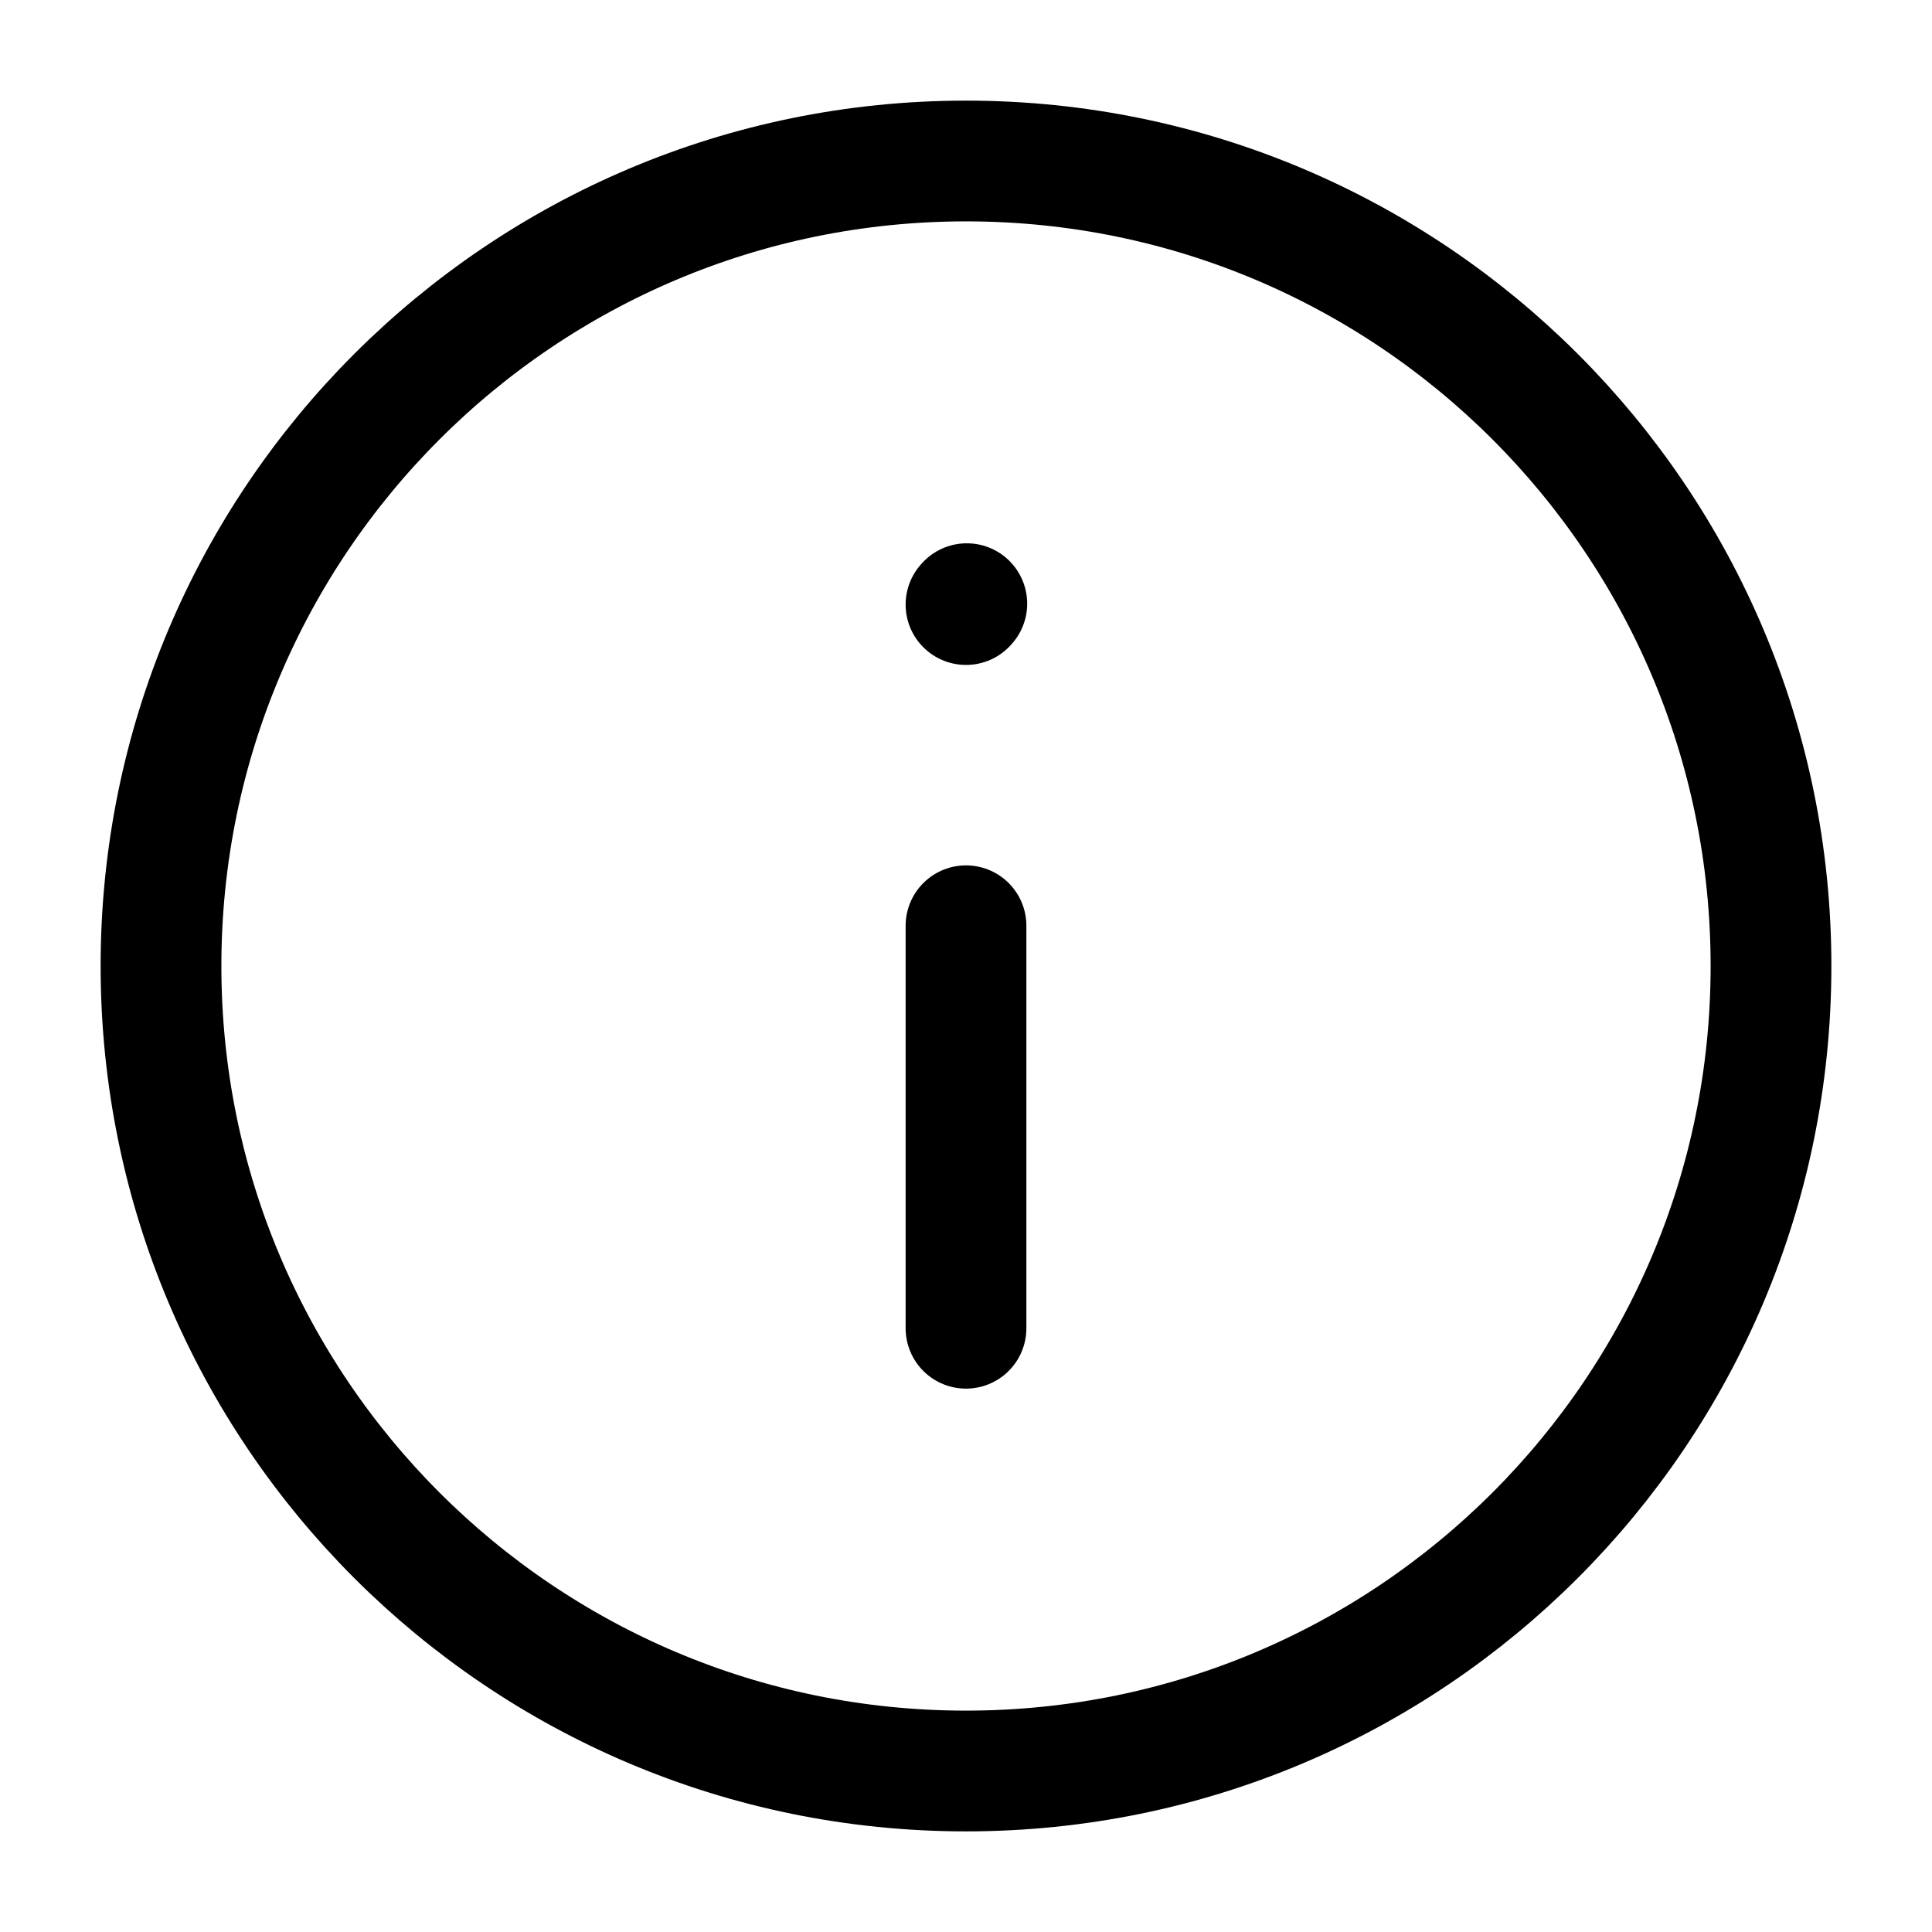
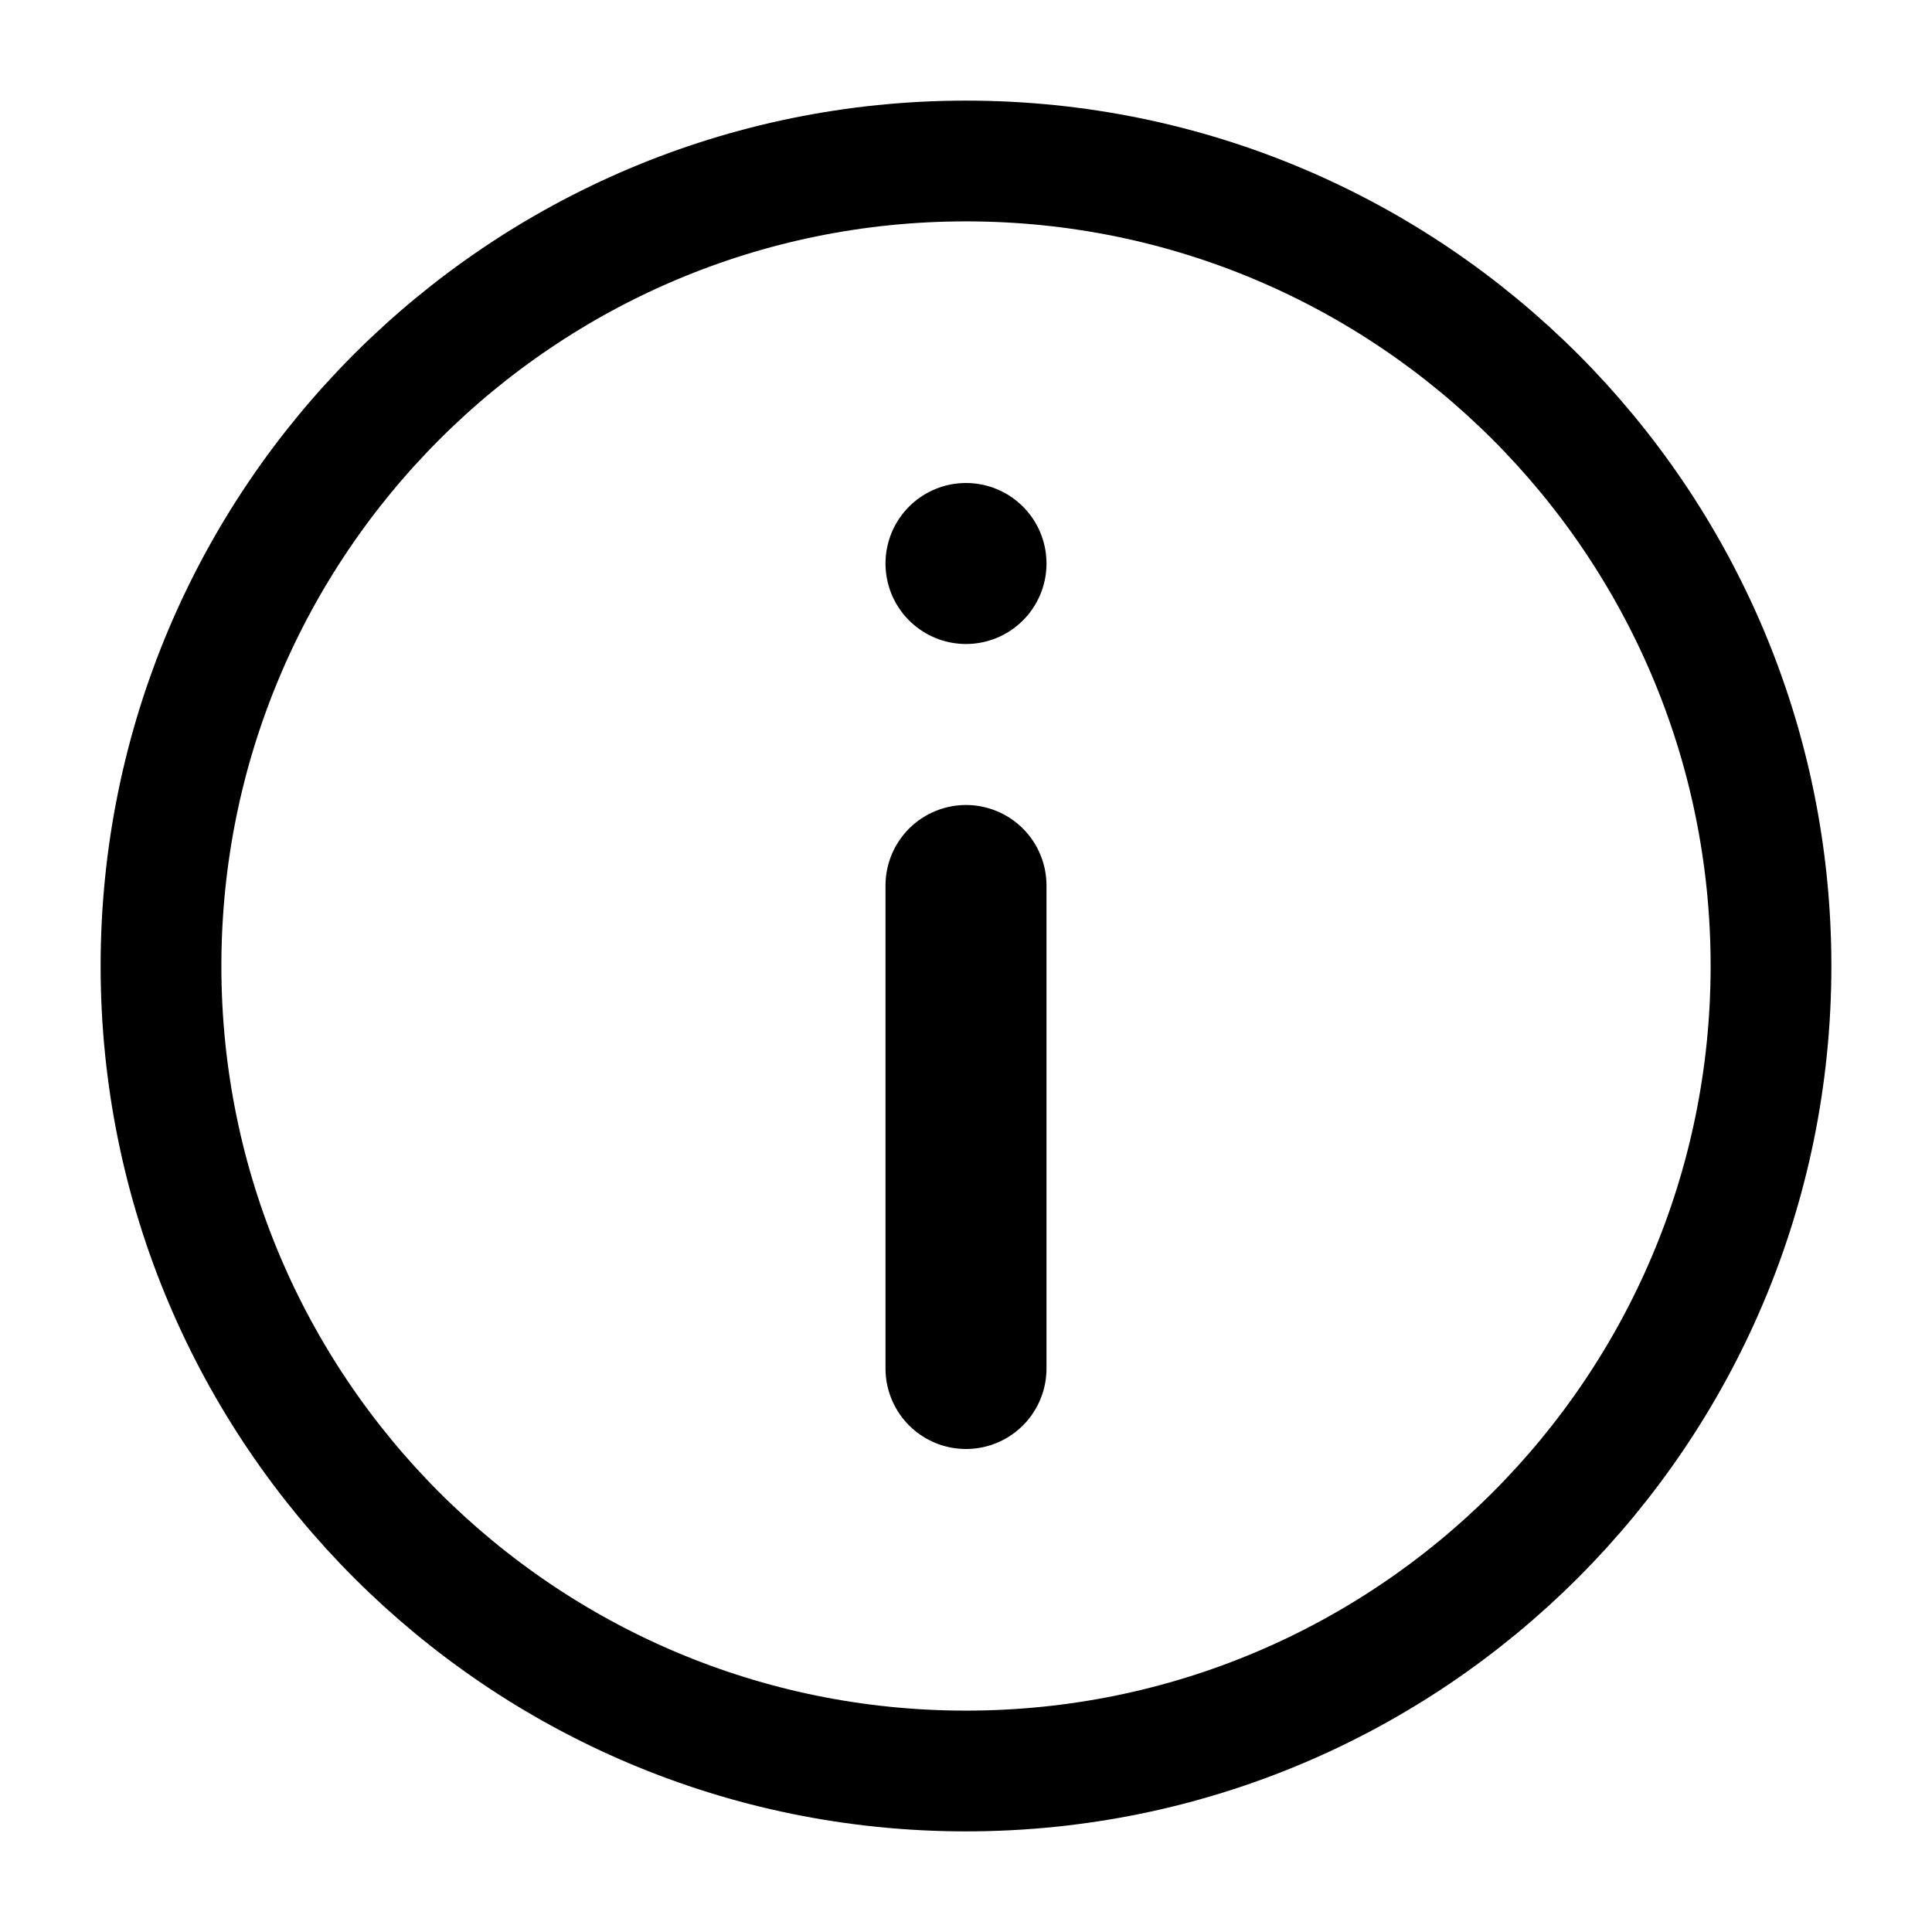
- <svg xmlns="http://www.w3.org/2000/svg" width="24" height="24" stroke-width="1.5" viewBox="0 0 24 24" fill="none">
-   <path d="M12 11.5V16.5" stroke="#000000" stroke-linecap="round" stroke-linejoin="round" />
-   <path d="M12 7.51L12.01 7.499" stroke="#000000" stroke-linecap="round" stroke-linejoin="round" />
-   <path d="M12 22C17.523 22 22 17.523 22 12C22 6.477 17.523 2 12 2C6.477 2 2 6.477 2 12C2 17.523 6.477 22 12 22Z" stroke="#000000" stroke-linecap="round" stroke-linejoin="round" />
+ <svg xmlns="http://www.w3.org/2000/svg" width="24" height="24" viewBox="0 0 24 24" fill="none">
+   <circle cx="12" cy="12" r="10" stroke="#000" stroke-width="1.5" />
+   <path d="M12 11V17" stroke="#000" stroke-width="2" stroke-linecap="round" stroke-linejoin="round" />
+   <path d="M12 7V7" stroke="#000" stroke-width="2" stroke-linecap="round" stroke-linejoin="round" />
</svg>
